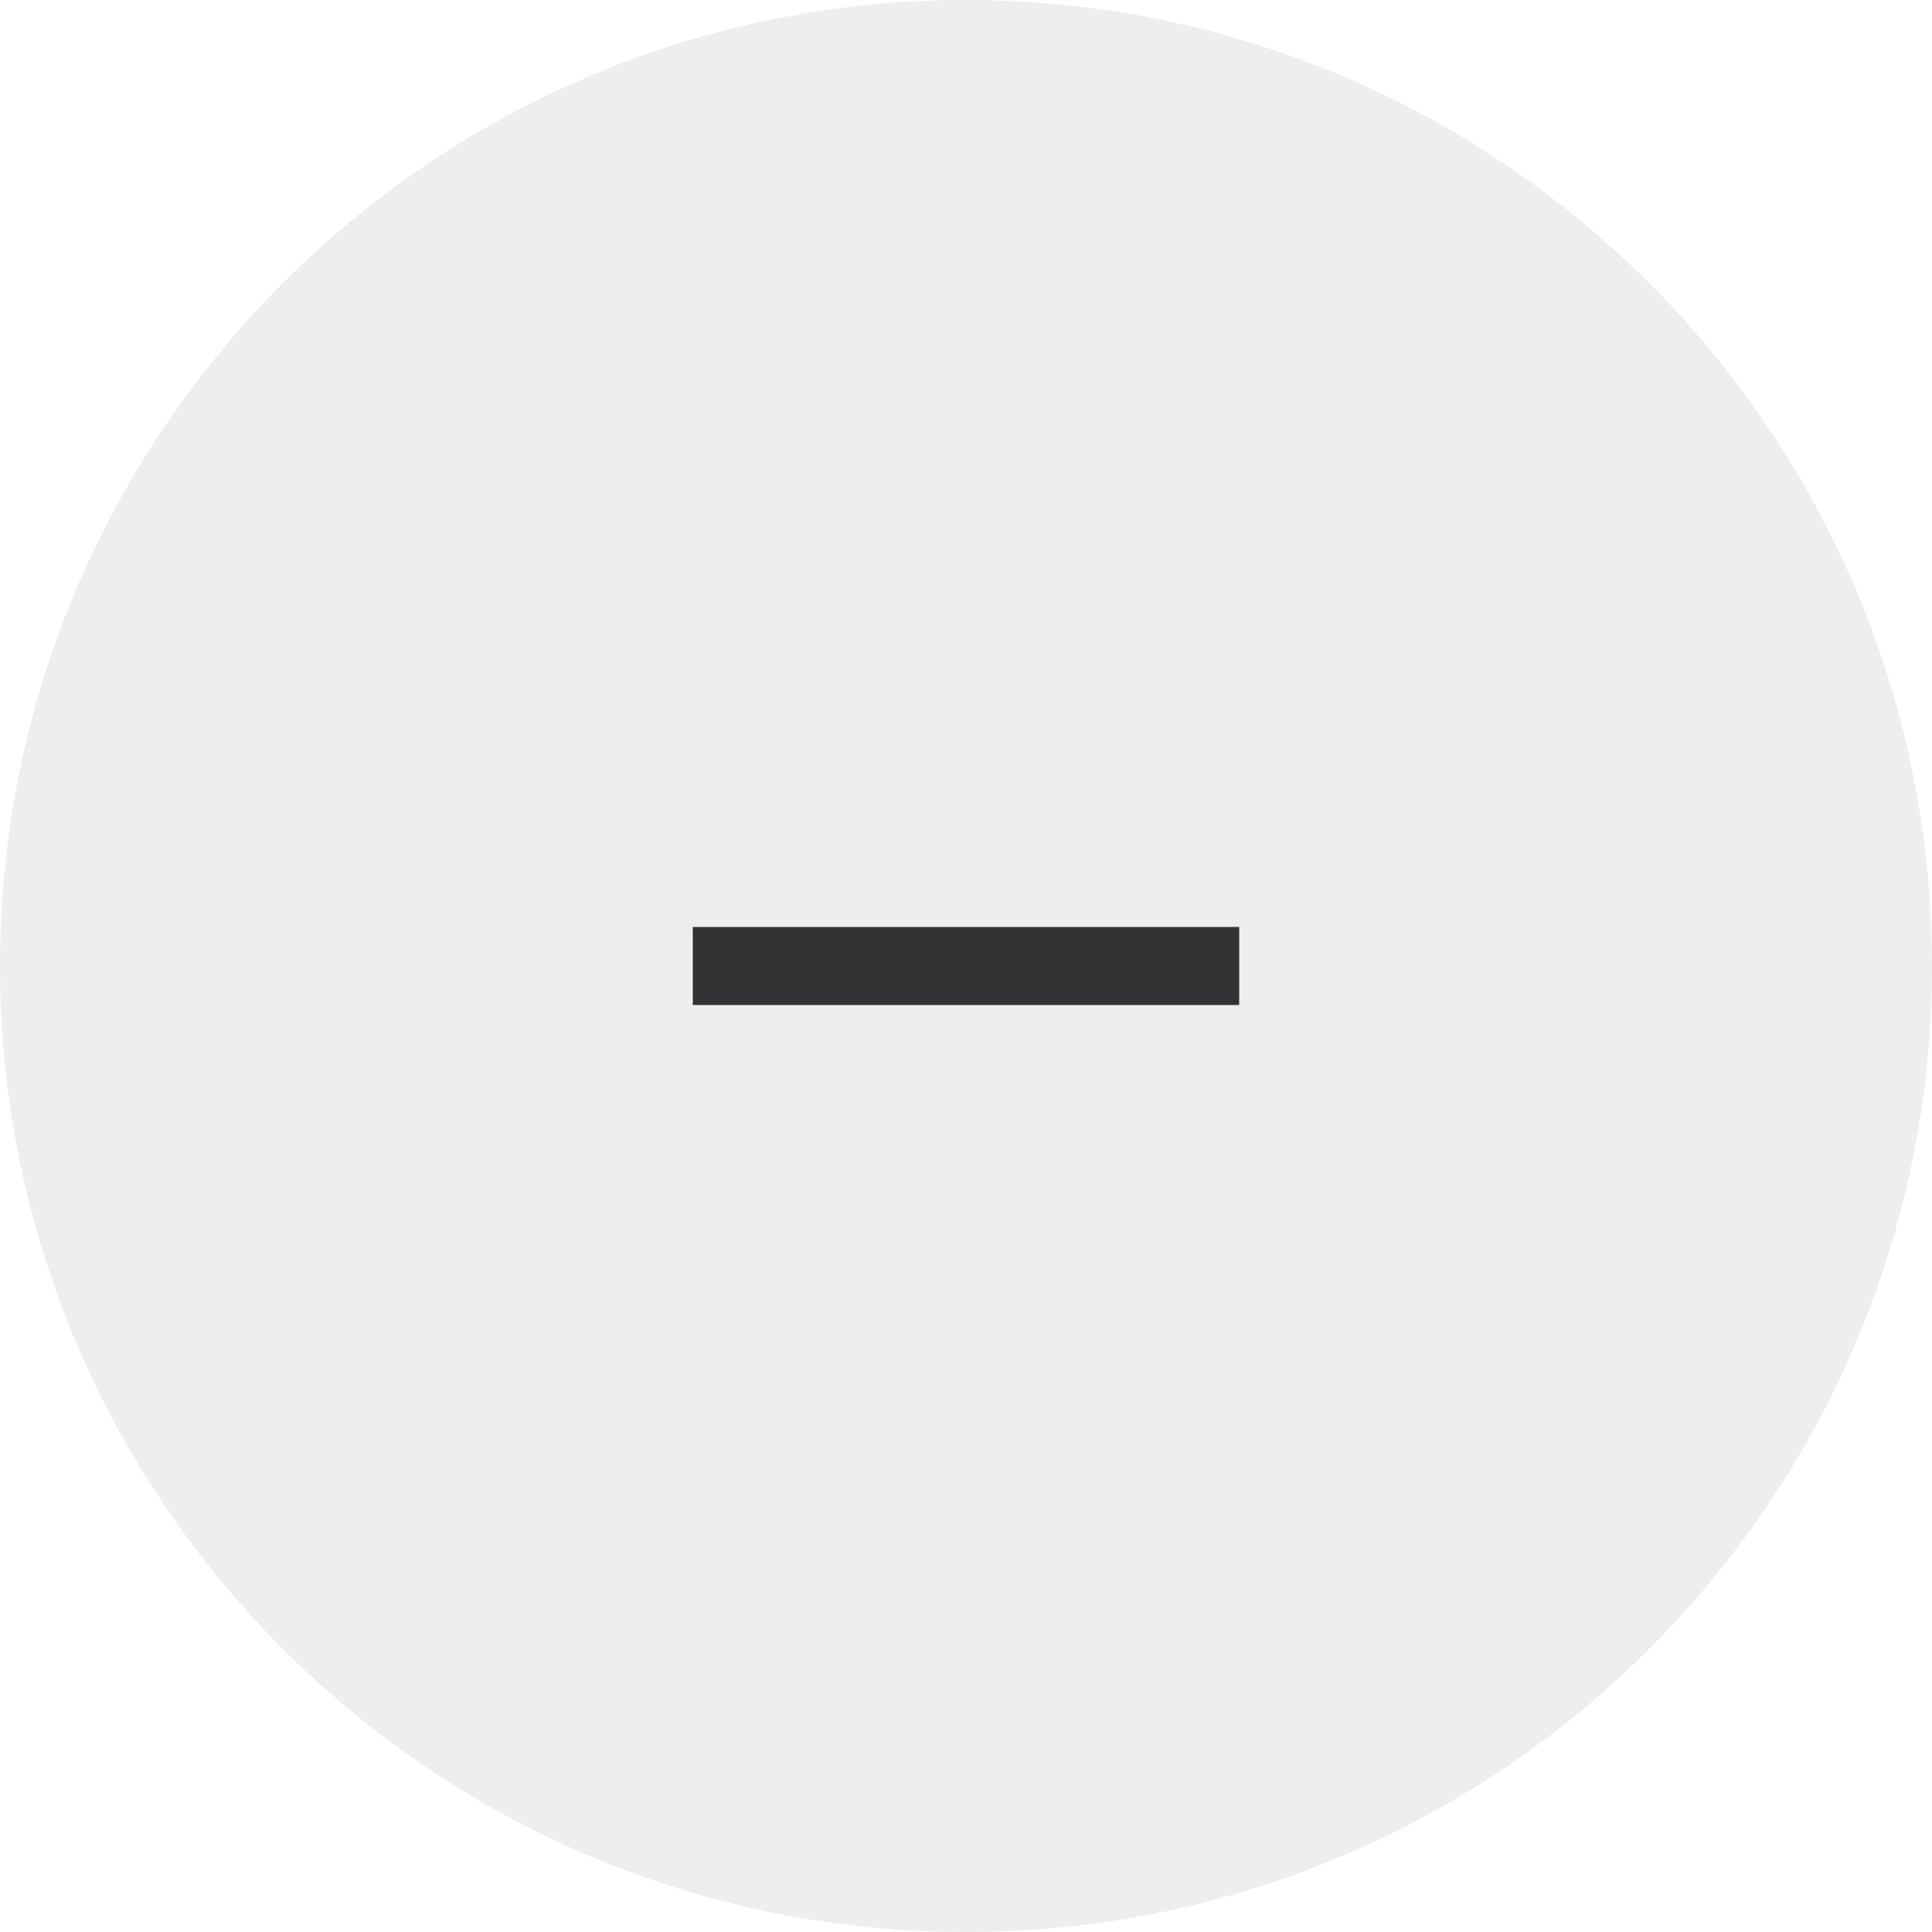
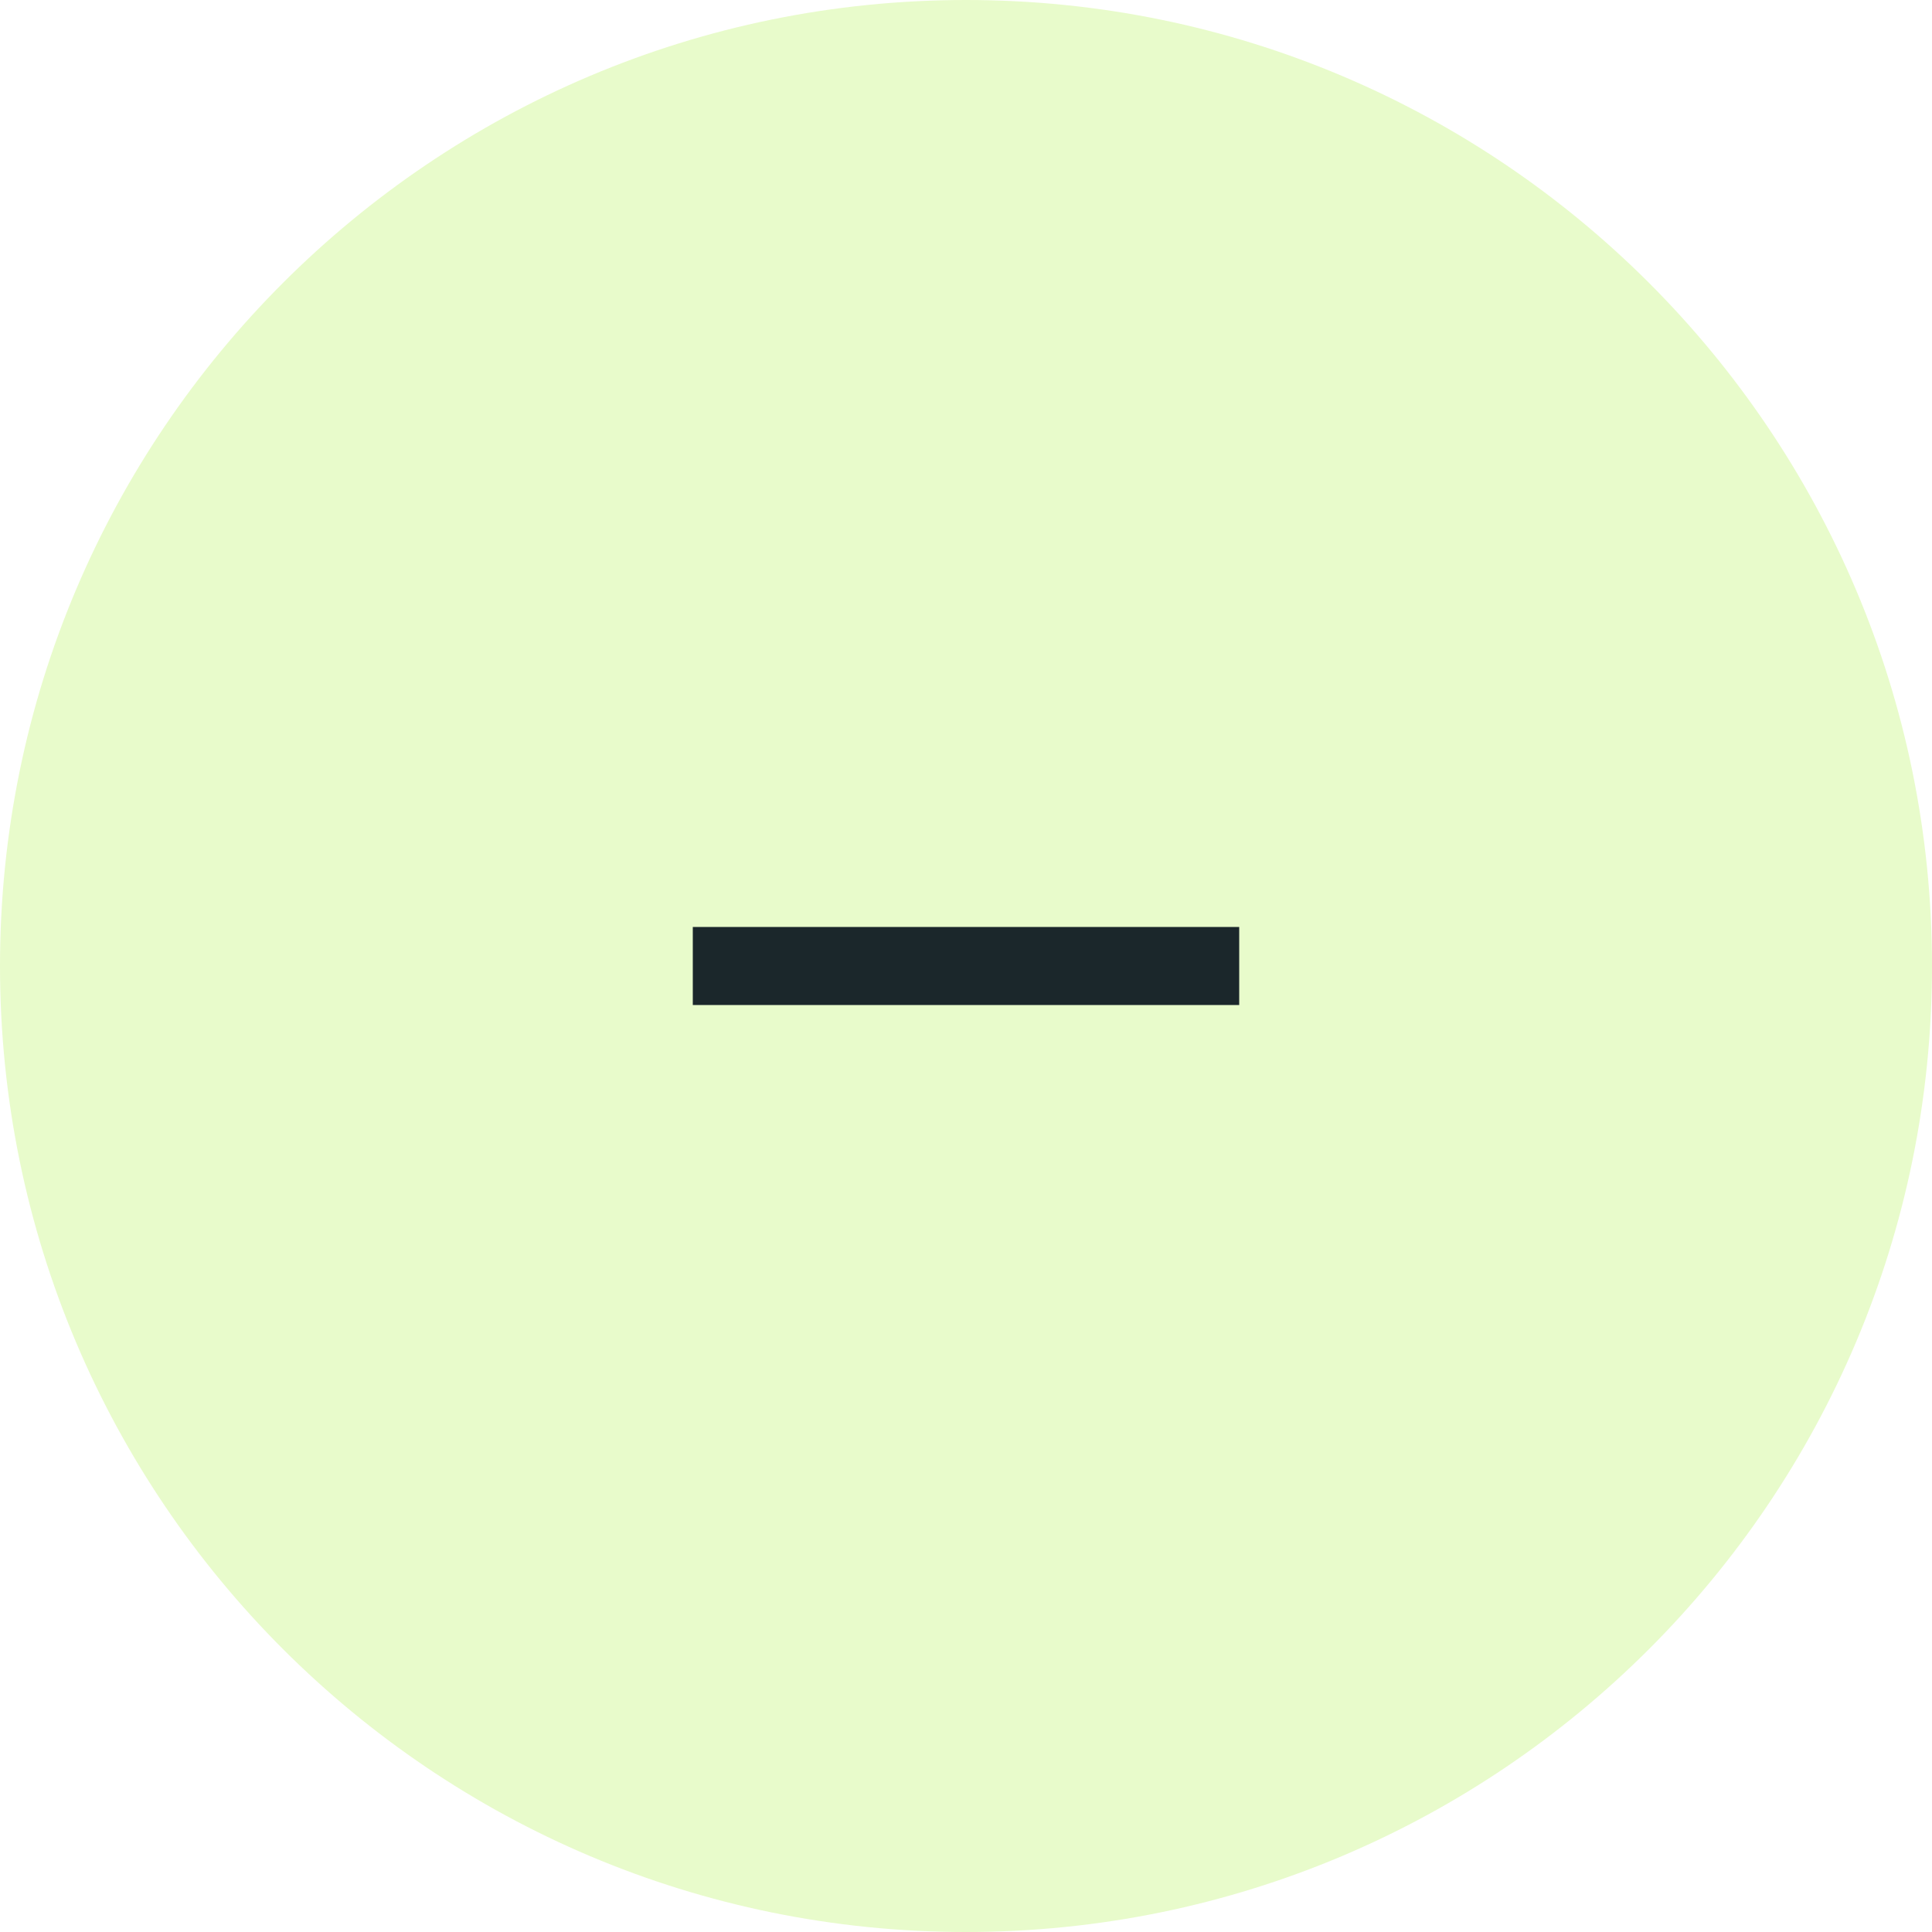
<svg xmlns="http://www.w3.org/2000/svg" width="66" height="66" viewBox="0 0 66 66" fill="none">
-   <circle cx="33" cy="33" r="33" fill="#EEEEEC" />
+   <circle cx="33" cy="33" r="33" fill="#E8FBCB" />
  <mask id="mask0_123_200" style="mask-type:alpha" maskUnits="userSpaceOnUse" x="17" y="17" width="32" height="32">
    <rect x="17" y="17" width="32" height="32" fill="#D9D9D9" />
  </mask>
  <g mask="url(#mask0_123_200)">
-     <path d="M23.667 34.333V31.667H42.333V34.333H23.667Z" fill="#323234" />
+     <path d="M23.667 34.333V31.667H42.333V34.333H23.667Z" fill="#1B272B" />
  </g>
</svg>
